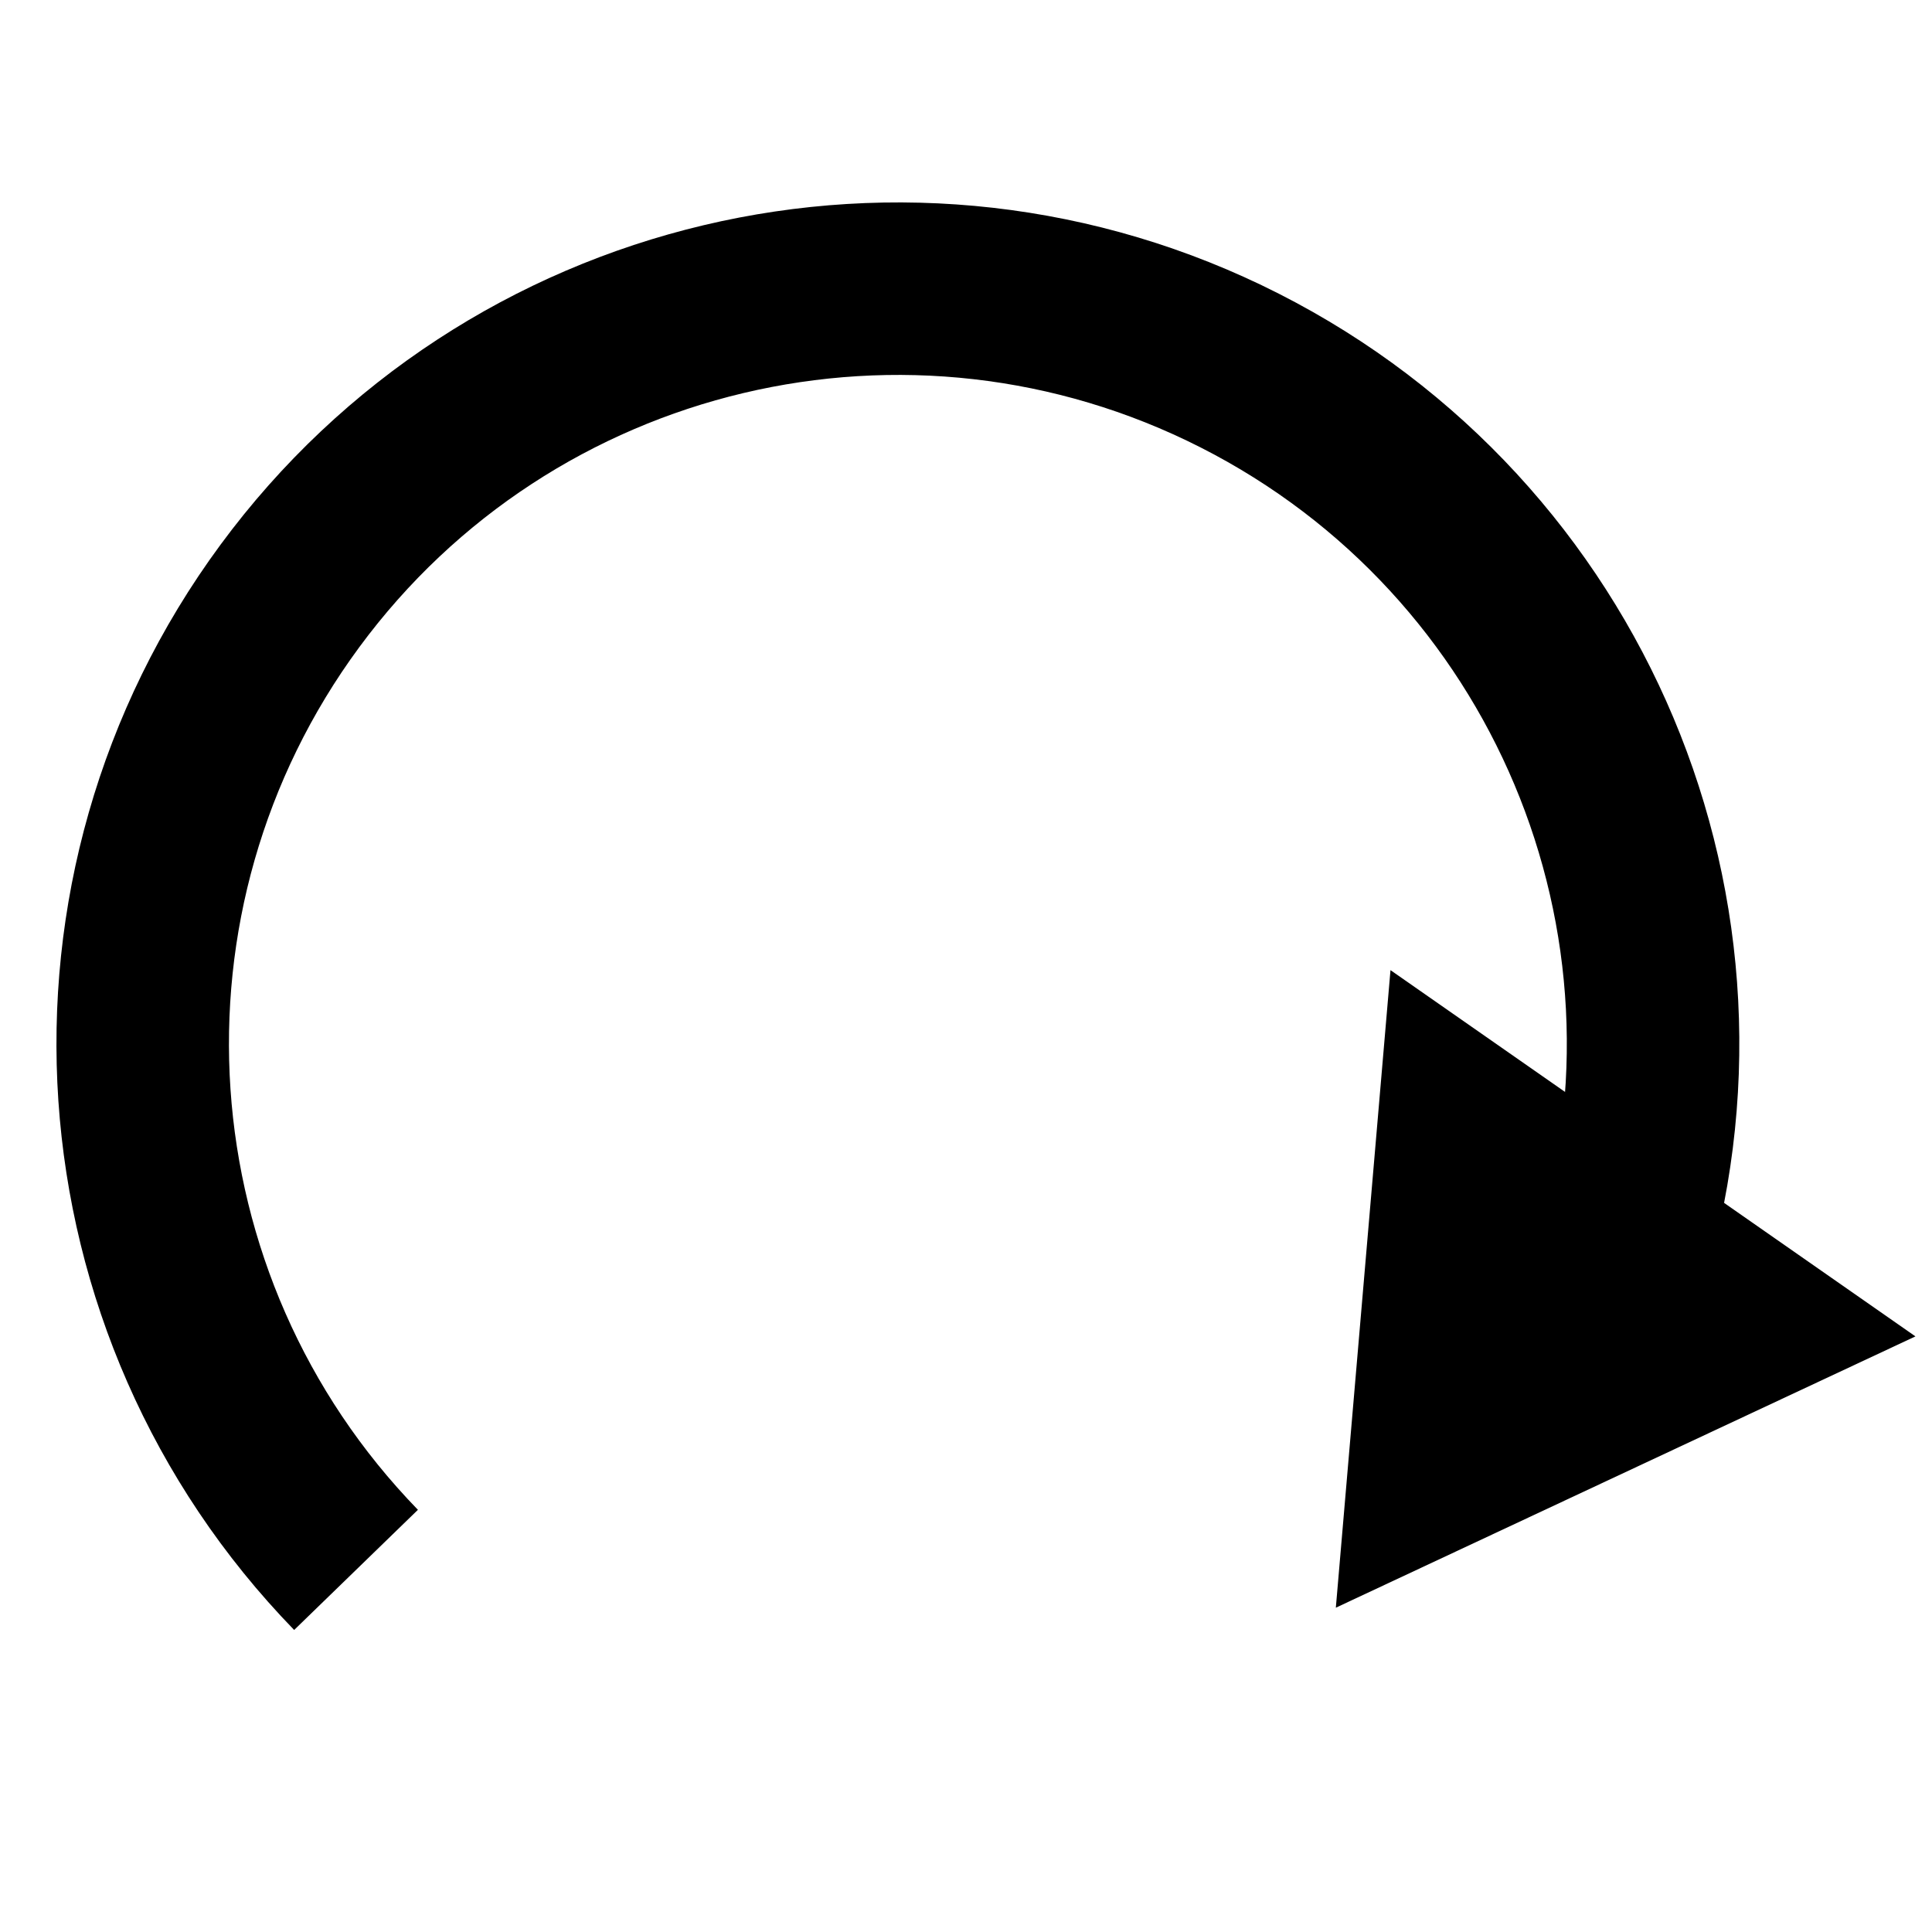
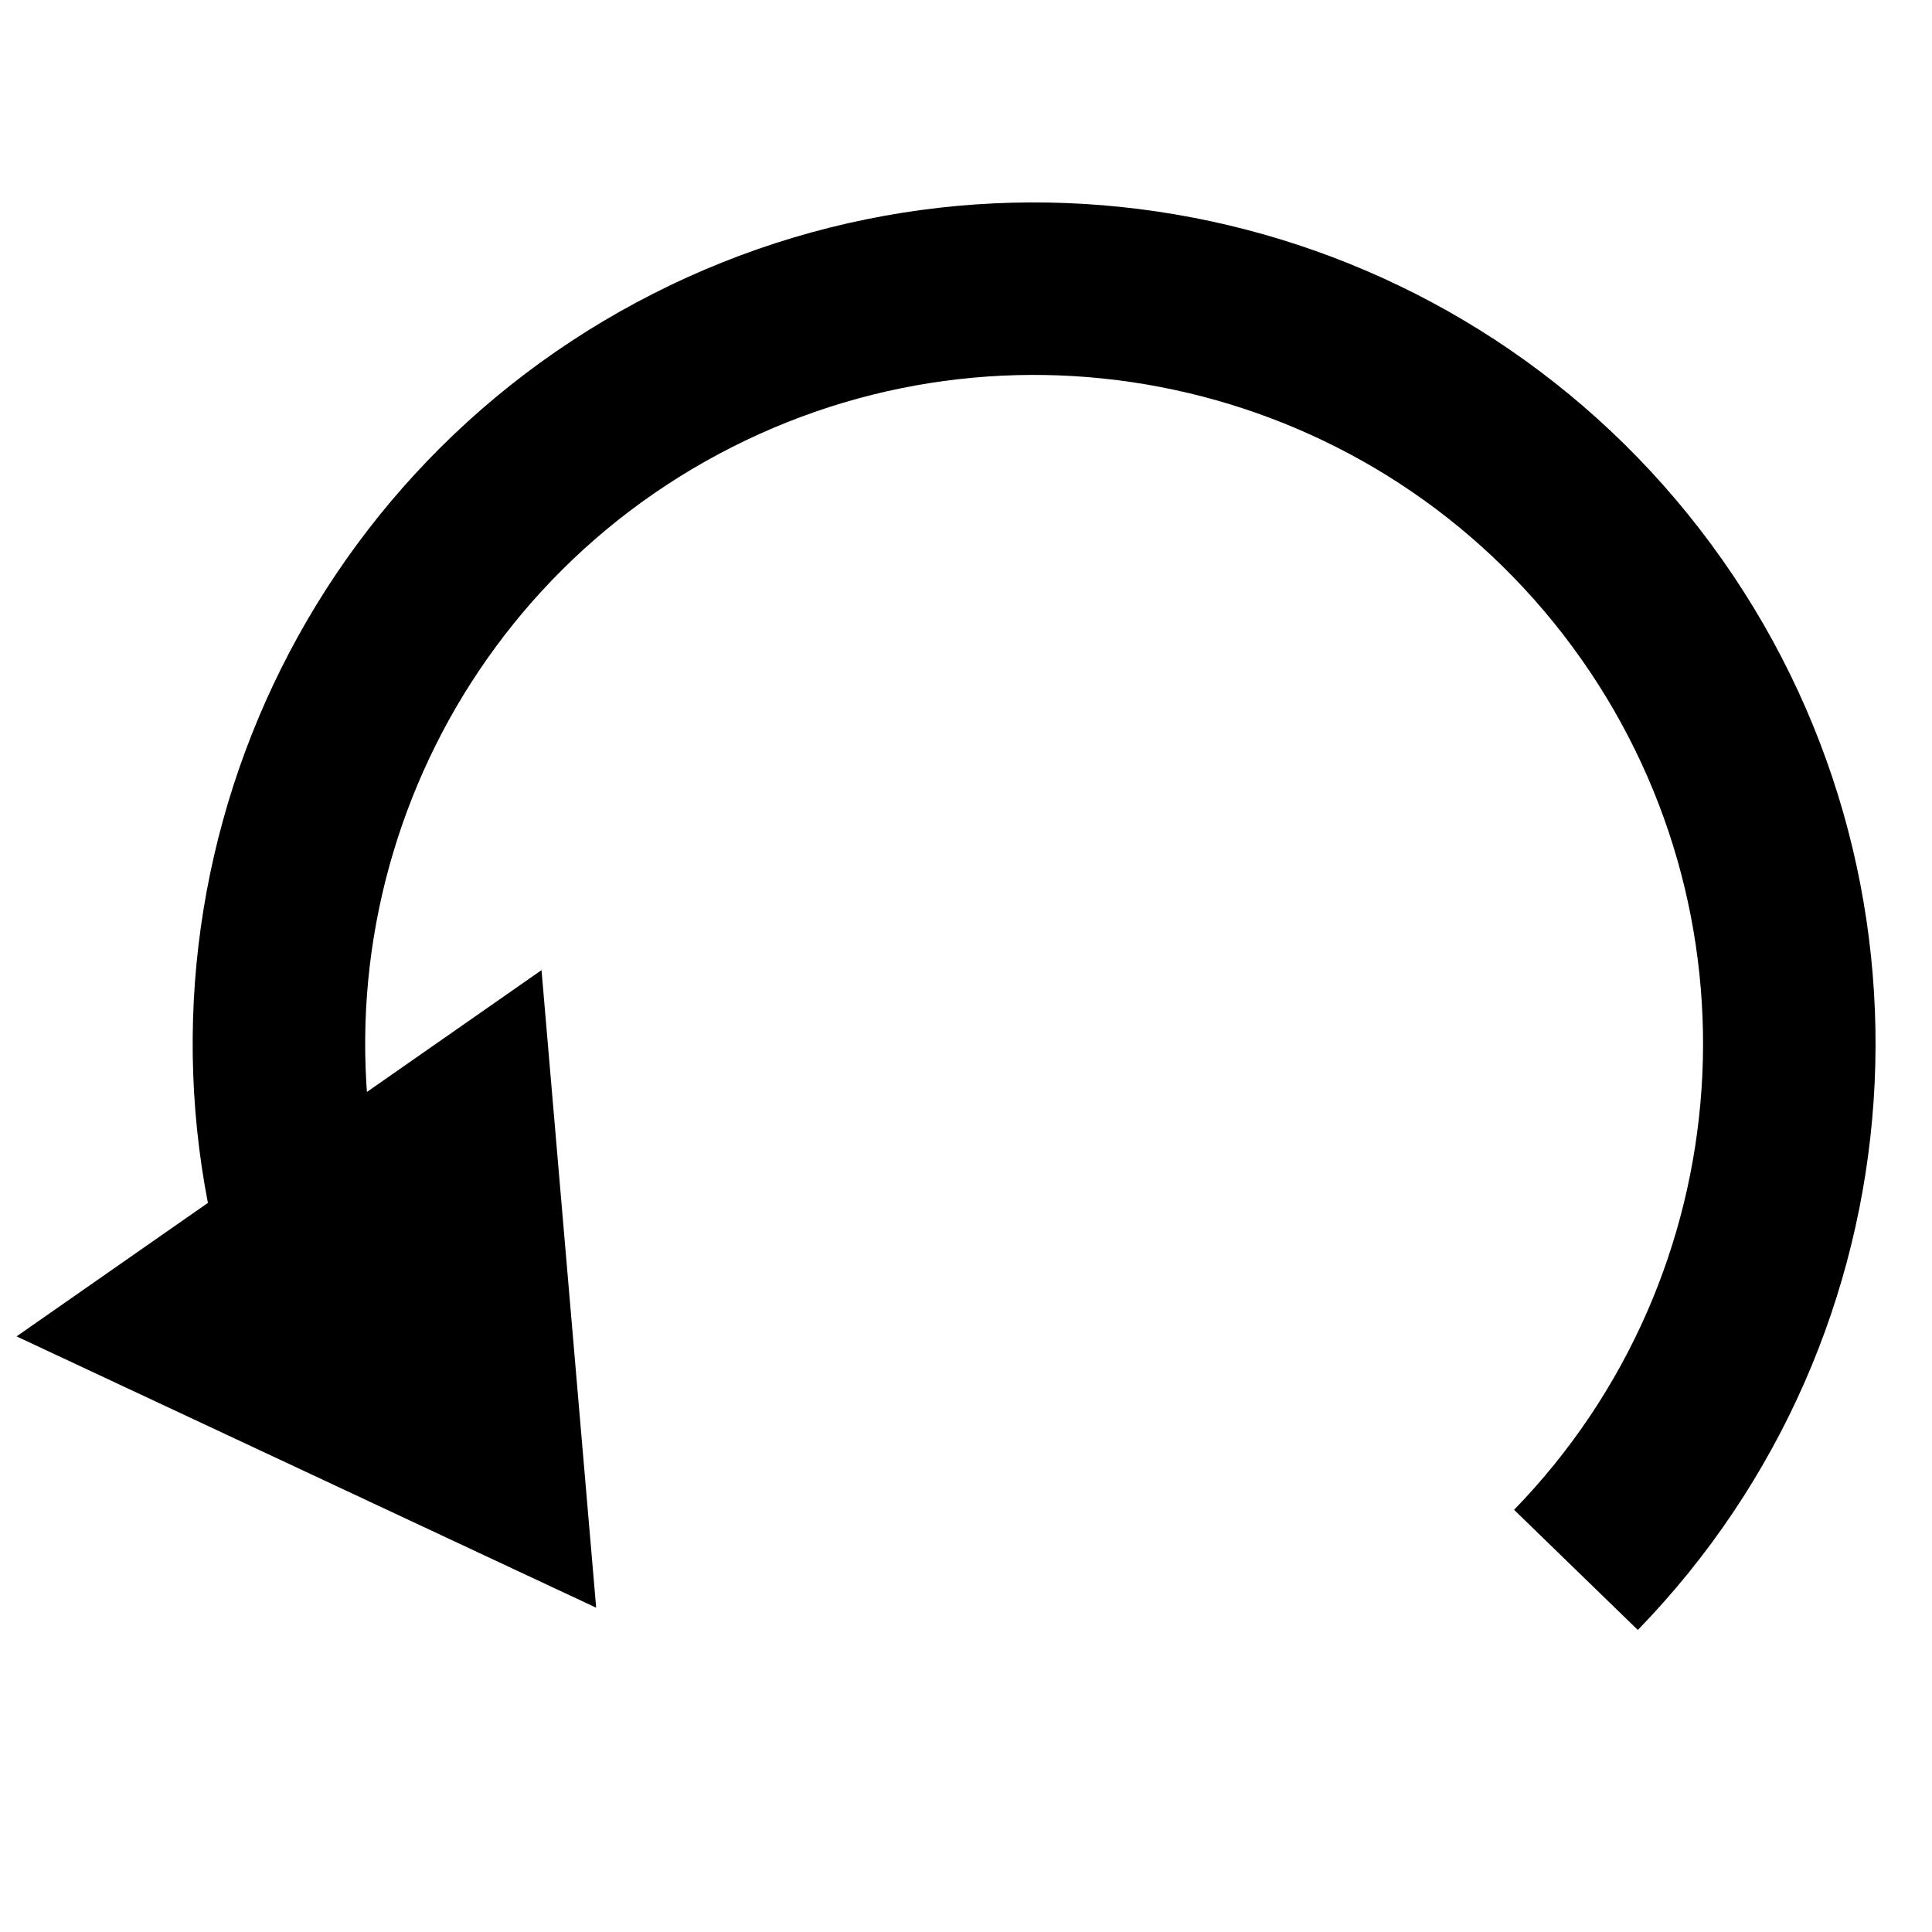
<svg xmlns="http://www.w3.org/2000/svg" viewBox="0 0 7 7" fill="none">
-   <path d="M1.29 5.688a2.736 2.736 0 114.573-1.085" stroke="#000" stroke-width=".625" />
-   <path d="M4.84 5.825l.198-2.31L6.94 4.842l-2.1.983z" fill="#000" />
+   <g transform="translate(7 0) scale(-1 1)">
+     <path d="M1.29 5.688a2.736 2.736 0 114.573-1.085" stroke="#000" stroke-width=".625" />
+     <path d="M4.84 5.825l.198-2.31L6.94 4.842l-2.1.983z" fill="#000" />
+   </g>
</svg>
